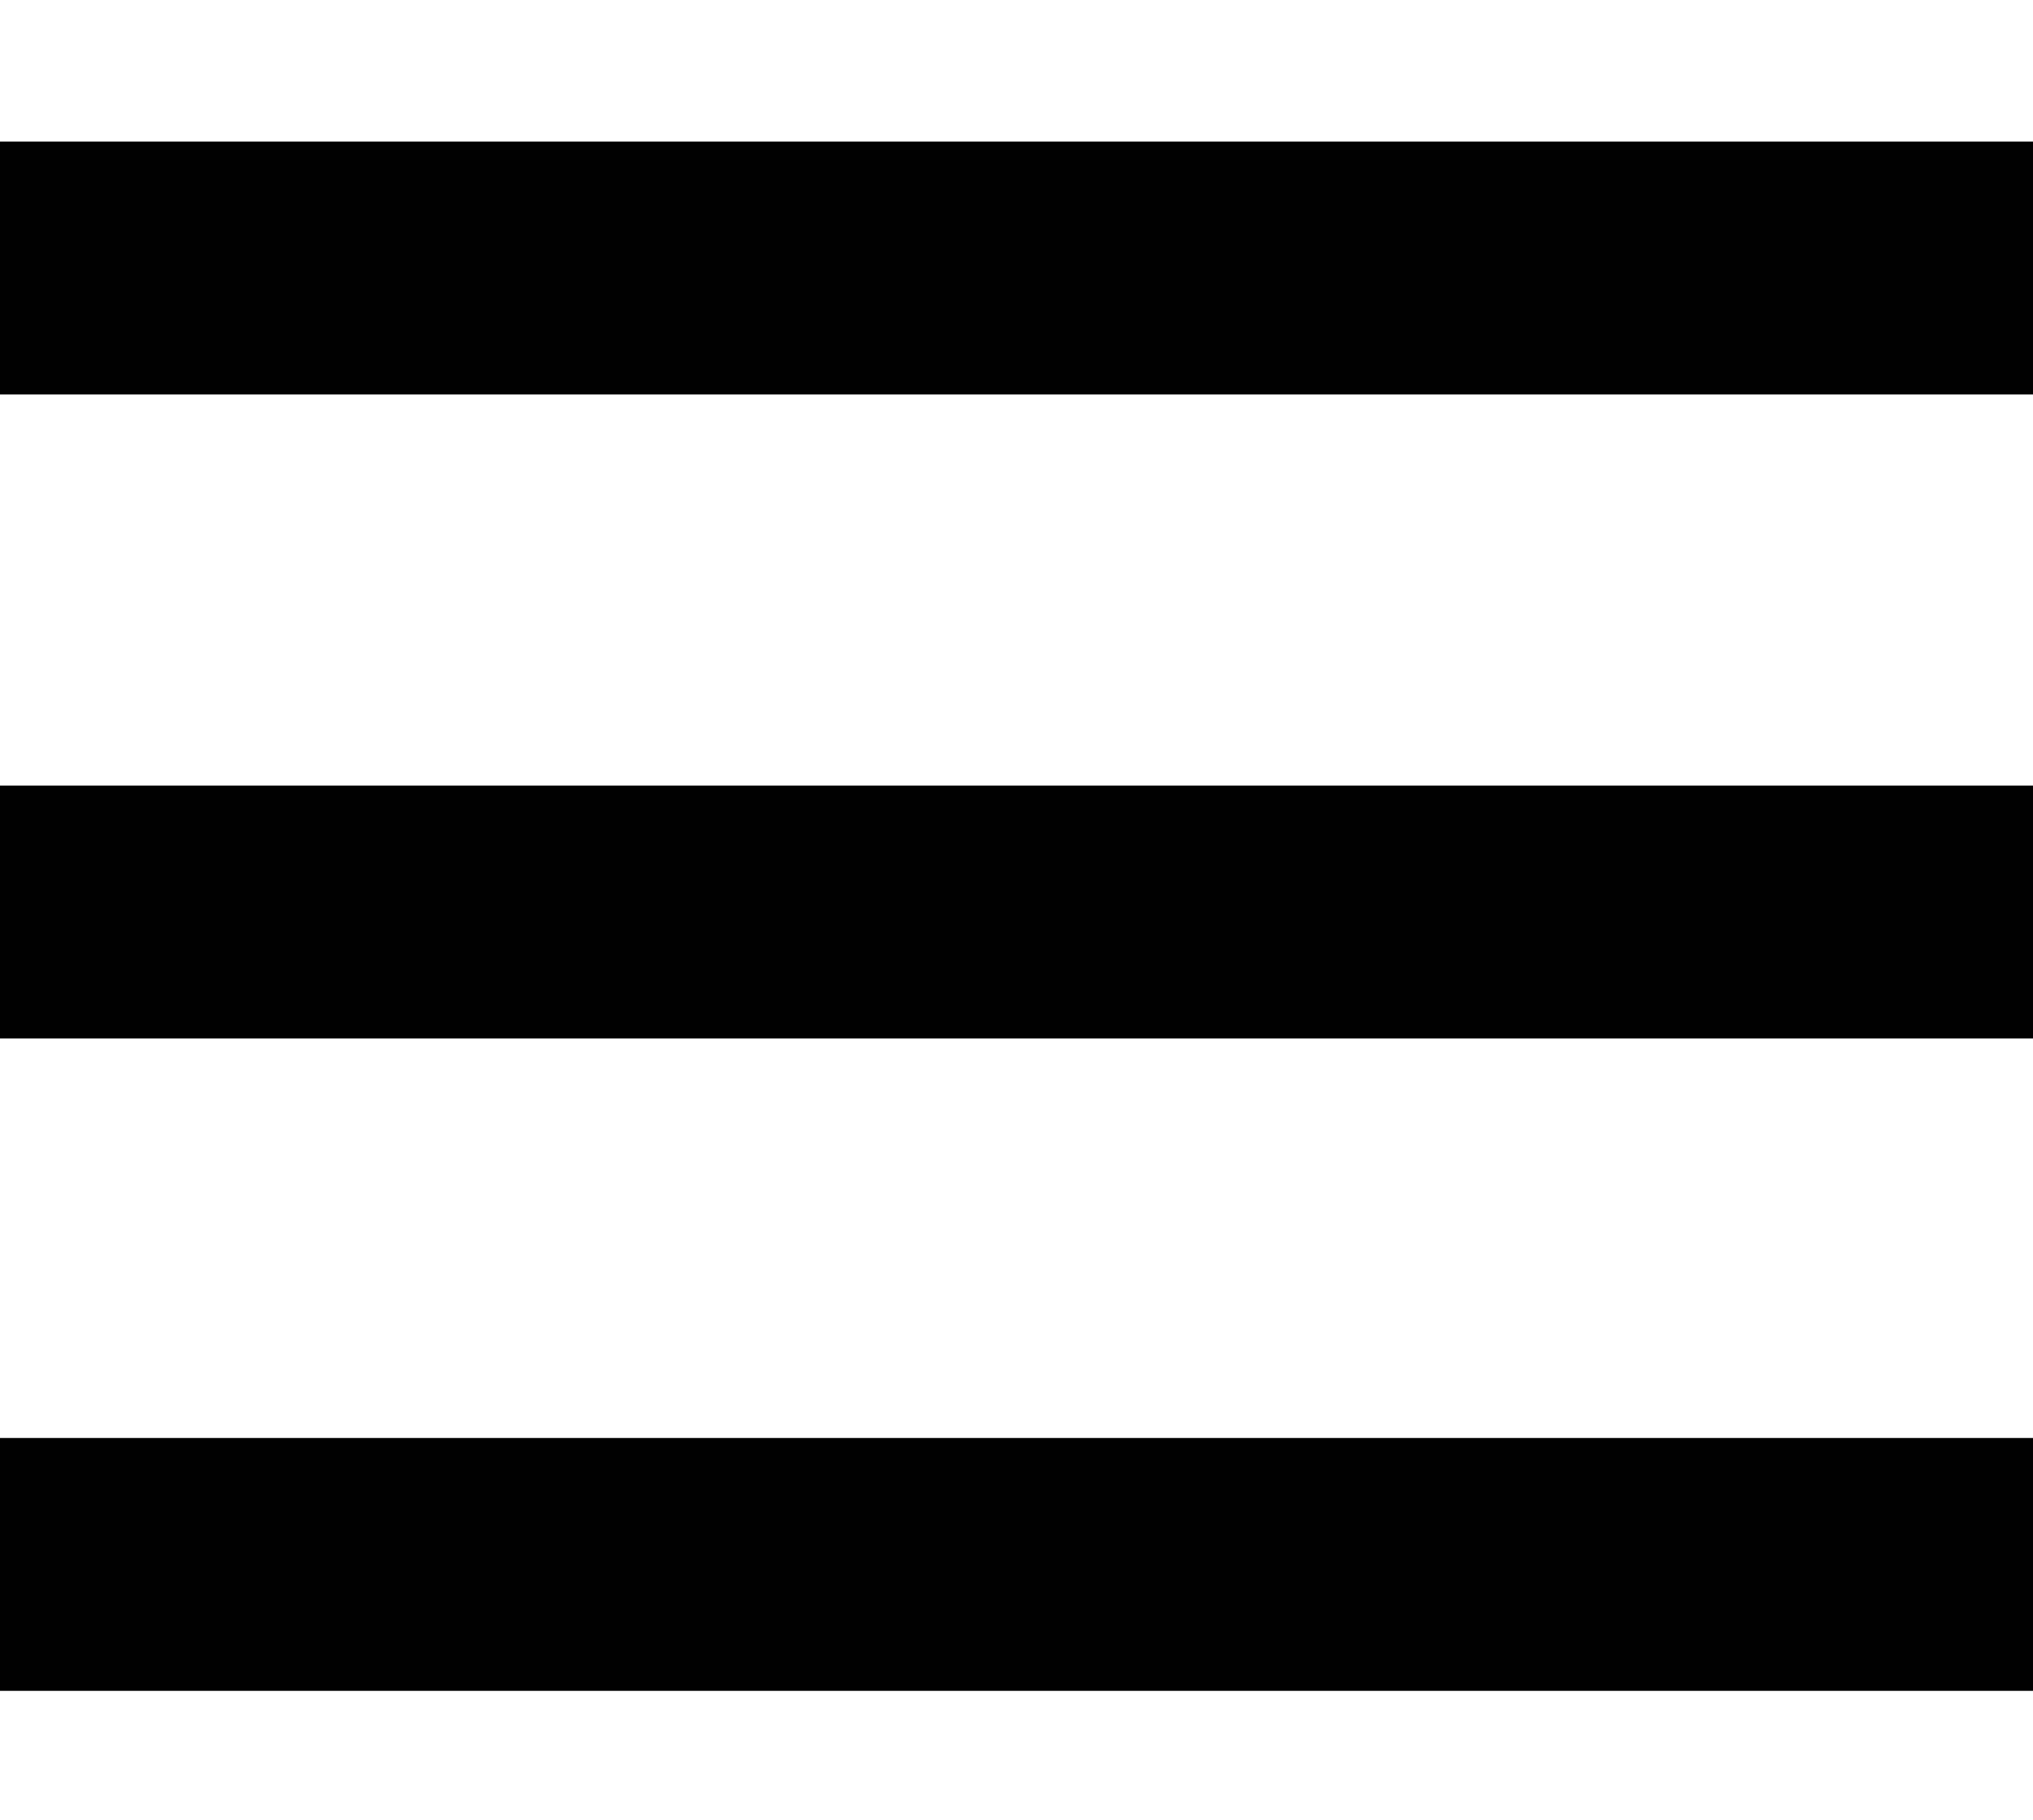
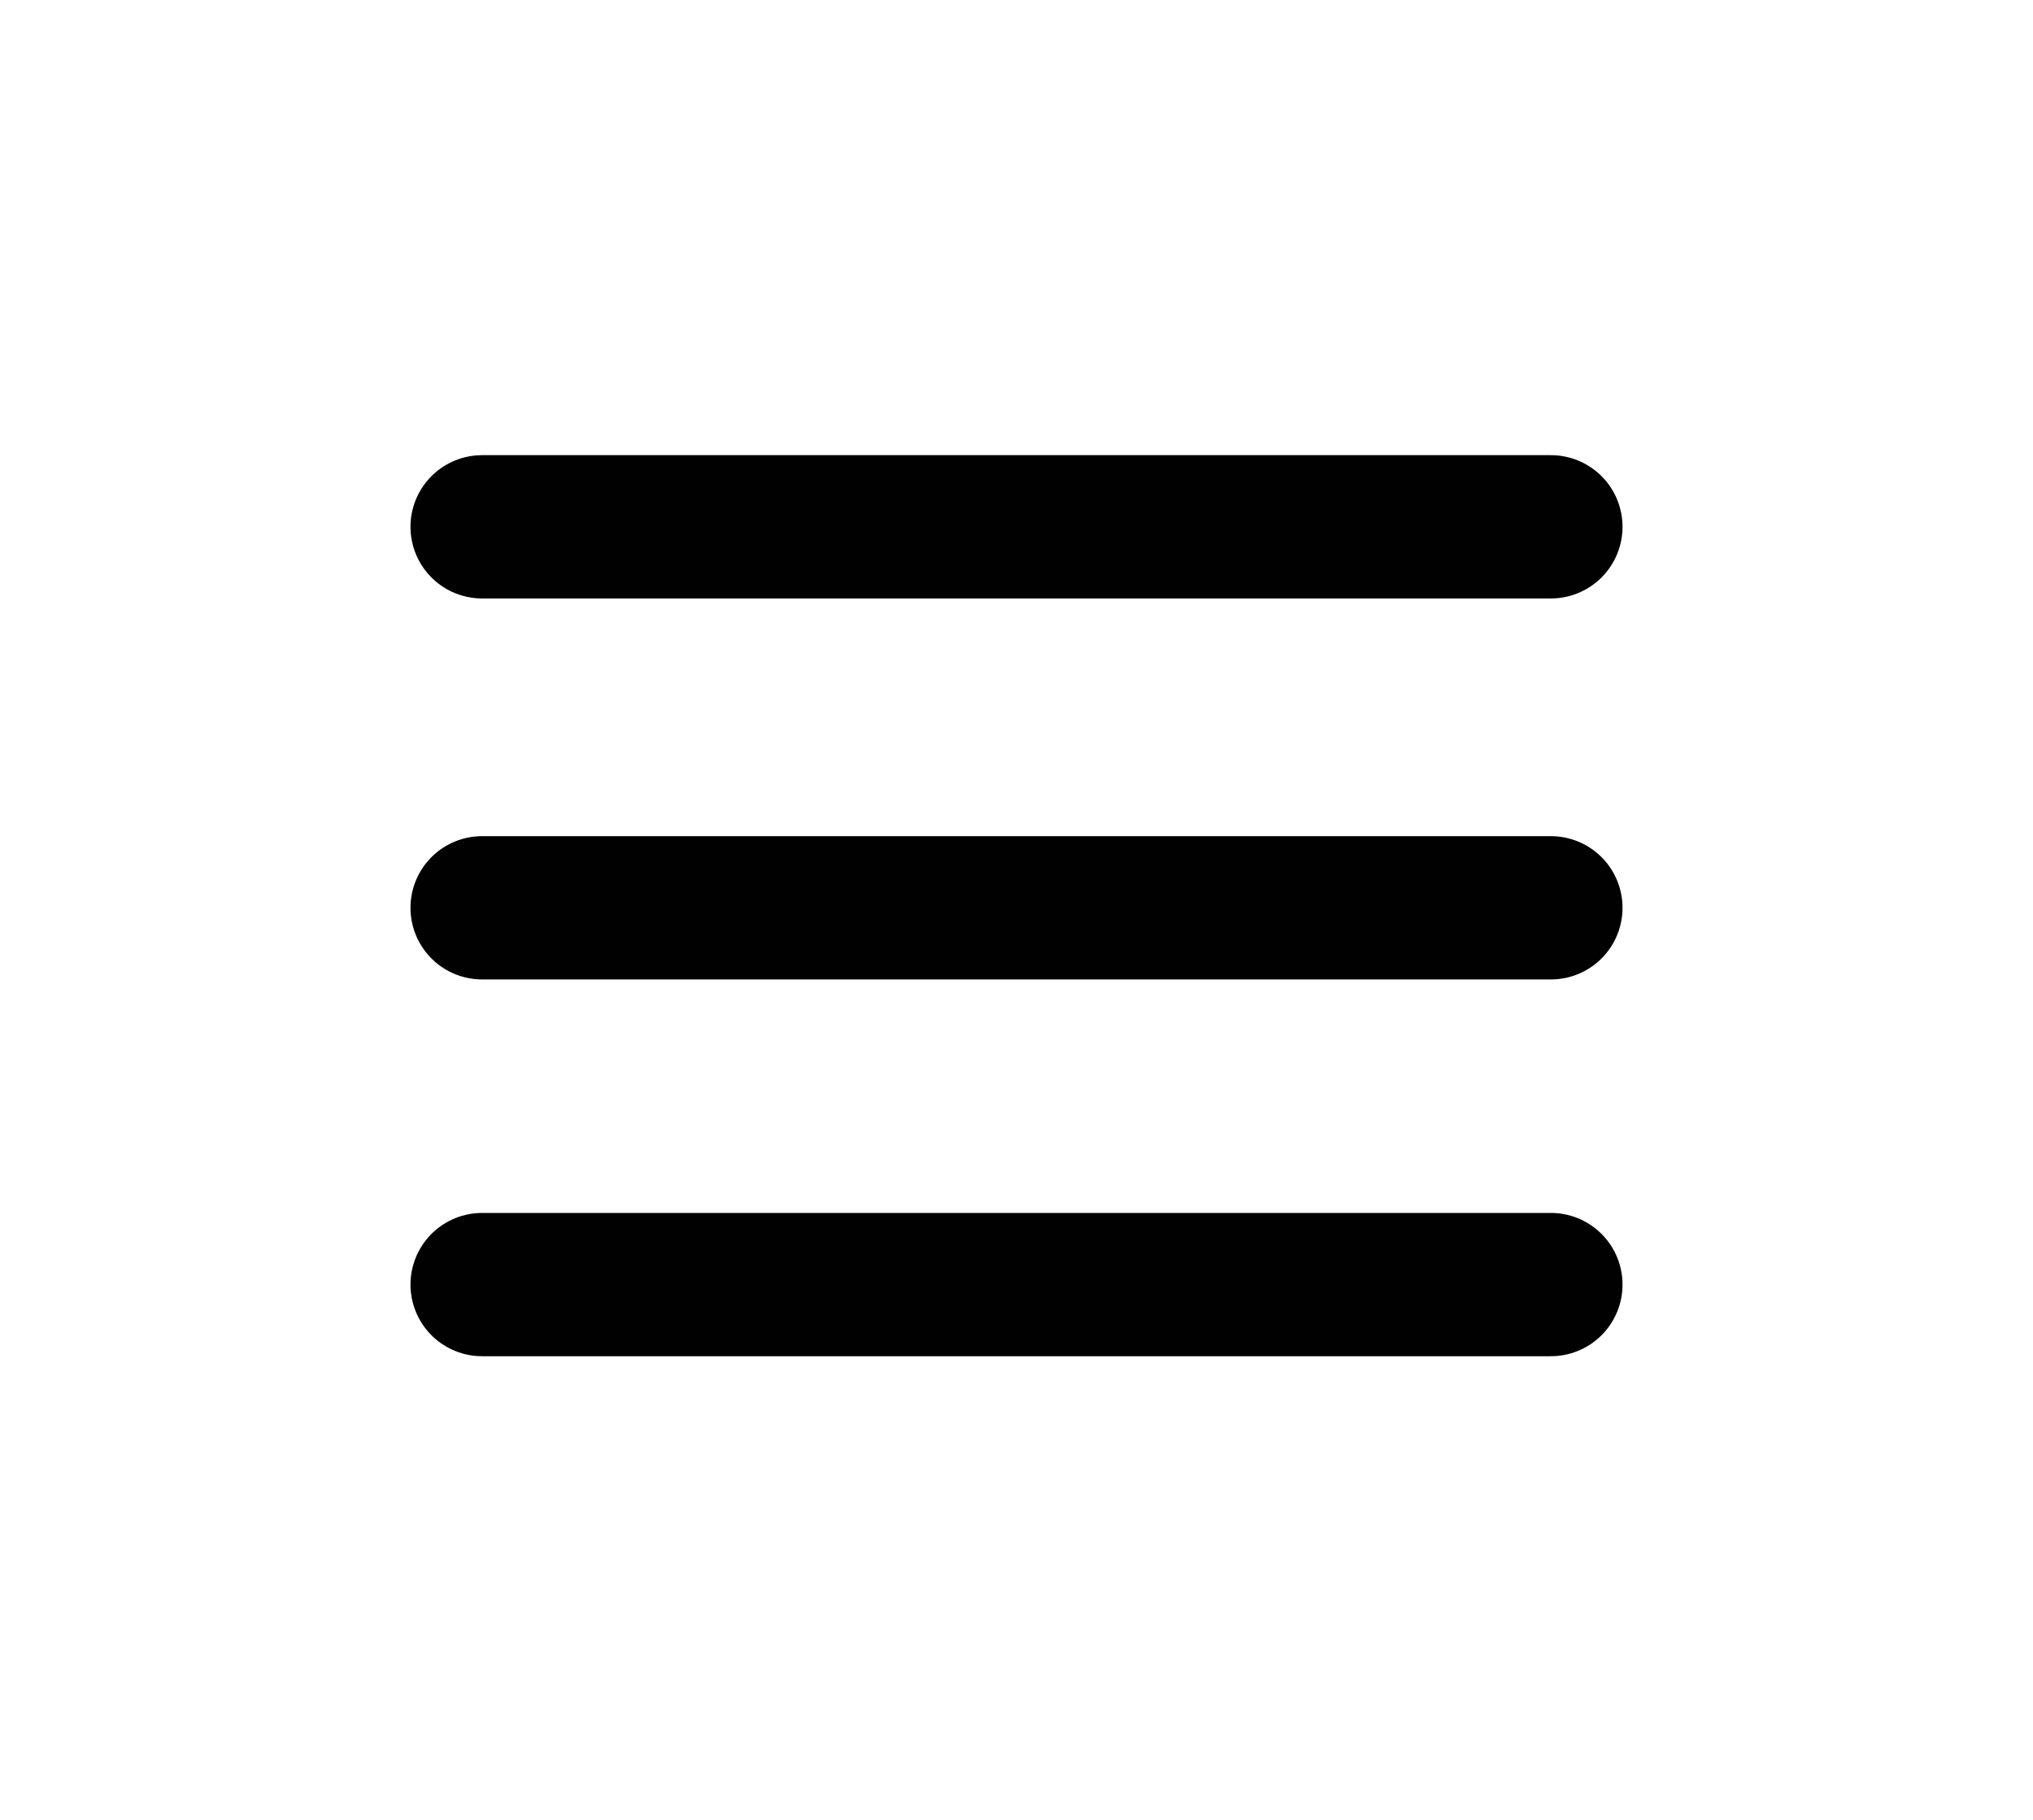
- <svg xmlns="http://www.w3.org/2000/svg" version="1.1" id="Layer_1" x="0px" y="0px" viewBox="0 0 241.2 215.9" style="enable-background:new 0 0 241.2 215.9;" xml:space="preserve">
+ <svg xmlns="http://www.w3.org/2000/svg" version="1.1" id="Layer_1" x="0px" y="0px" viewBox="-184 289.1 241.2 215.9" style="enable-background:new -184 289.1 241.2 215.9;" xml:space="preserve">
  <style type="text/css">
- 	.st0{fill:none;stroke:#010101;stroke-width:30;stroke-miterlimit:10;}
+ 	.st0{fill:none;stroke:#010101;stroke-width:17;stroke-linecap:round;stroke-miterlimit:10;}
</style>
-   <line class="st0" x1="241.2" y1="185.6" x2="0" y2="185.6" />
-   <line class="st0" x1="0" y1="31.8" x2="241.2" y2="31.8" />
-   <line class="st0" x1="0" y1="108.2" x2="241.2" y2="108.2" />
+   <g>
+     <line class="st0" x1="0" y1="441.5" x2="-126.8" y2="441.5" />
+     <line class="st0" x1="-126.8" y1="351.6" x2="0" y2="351.6" />
+     <line class="st0" x1="-126.8" y1="396.8" x2="0" y2="396.8" />
+   </g>
</svg>
